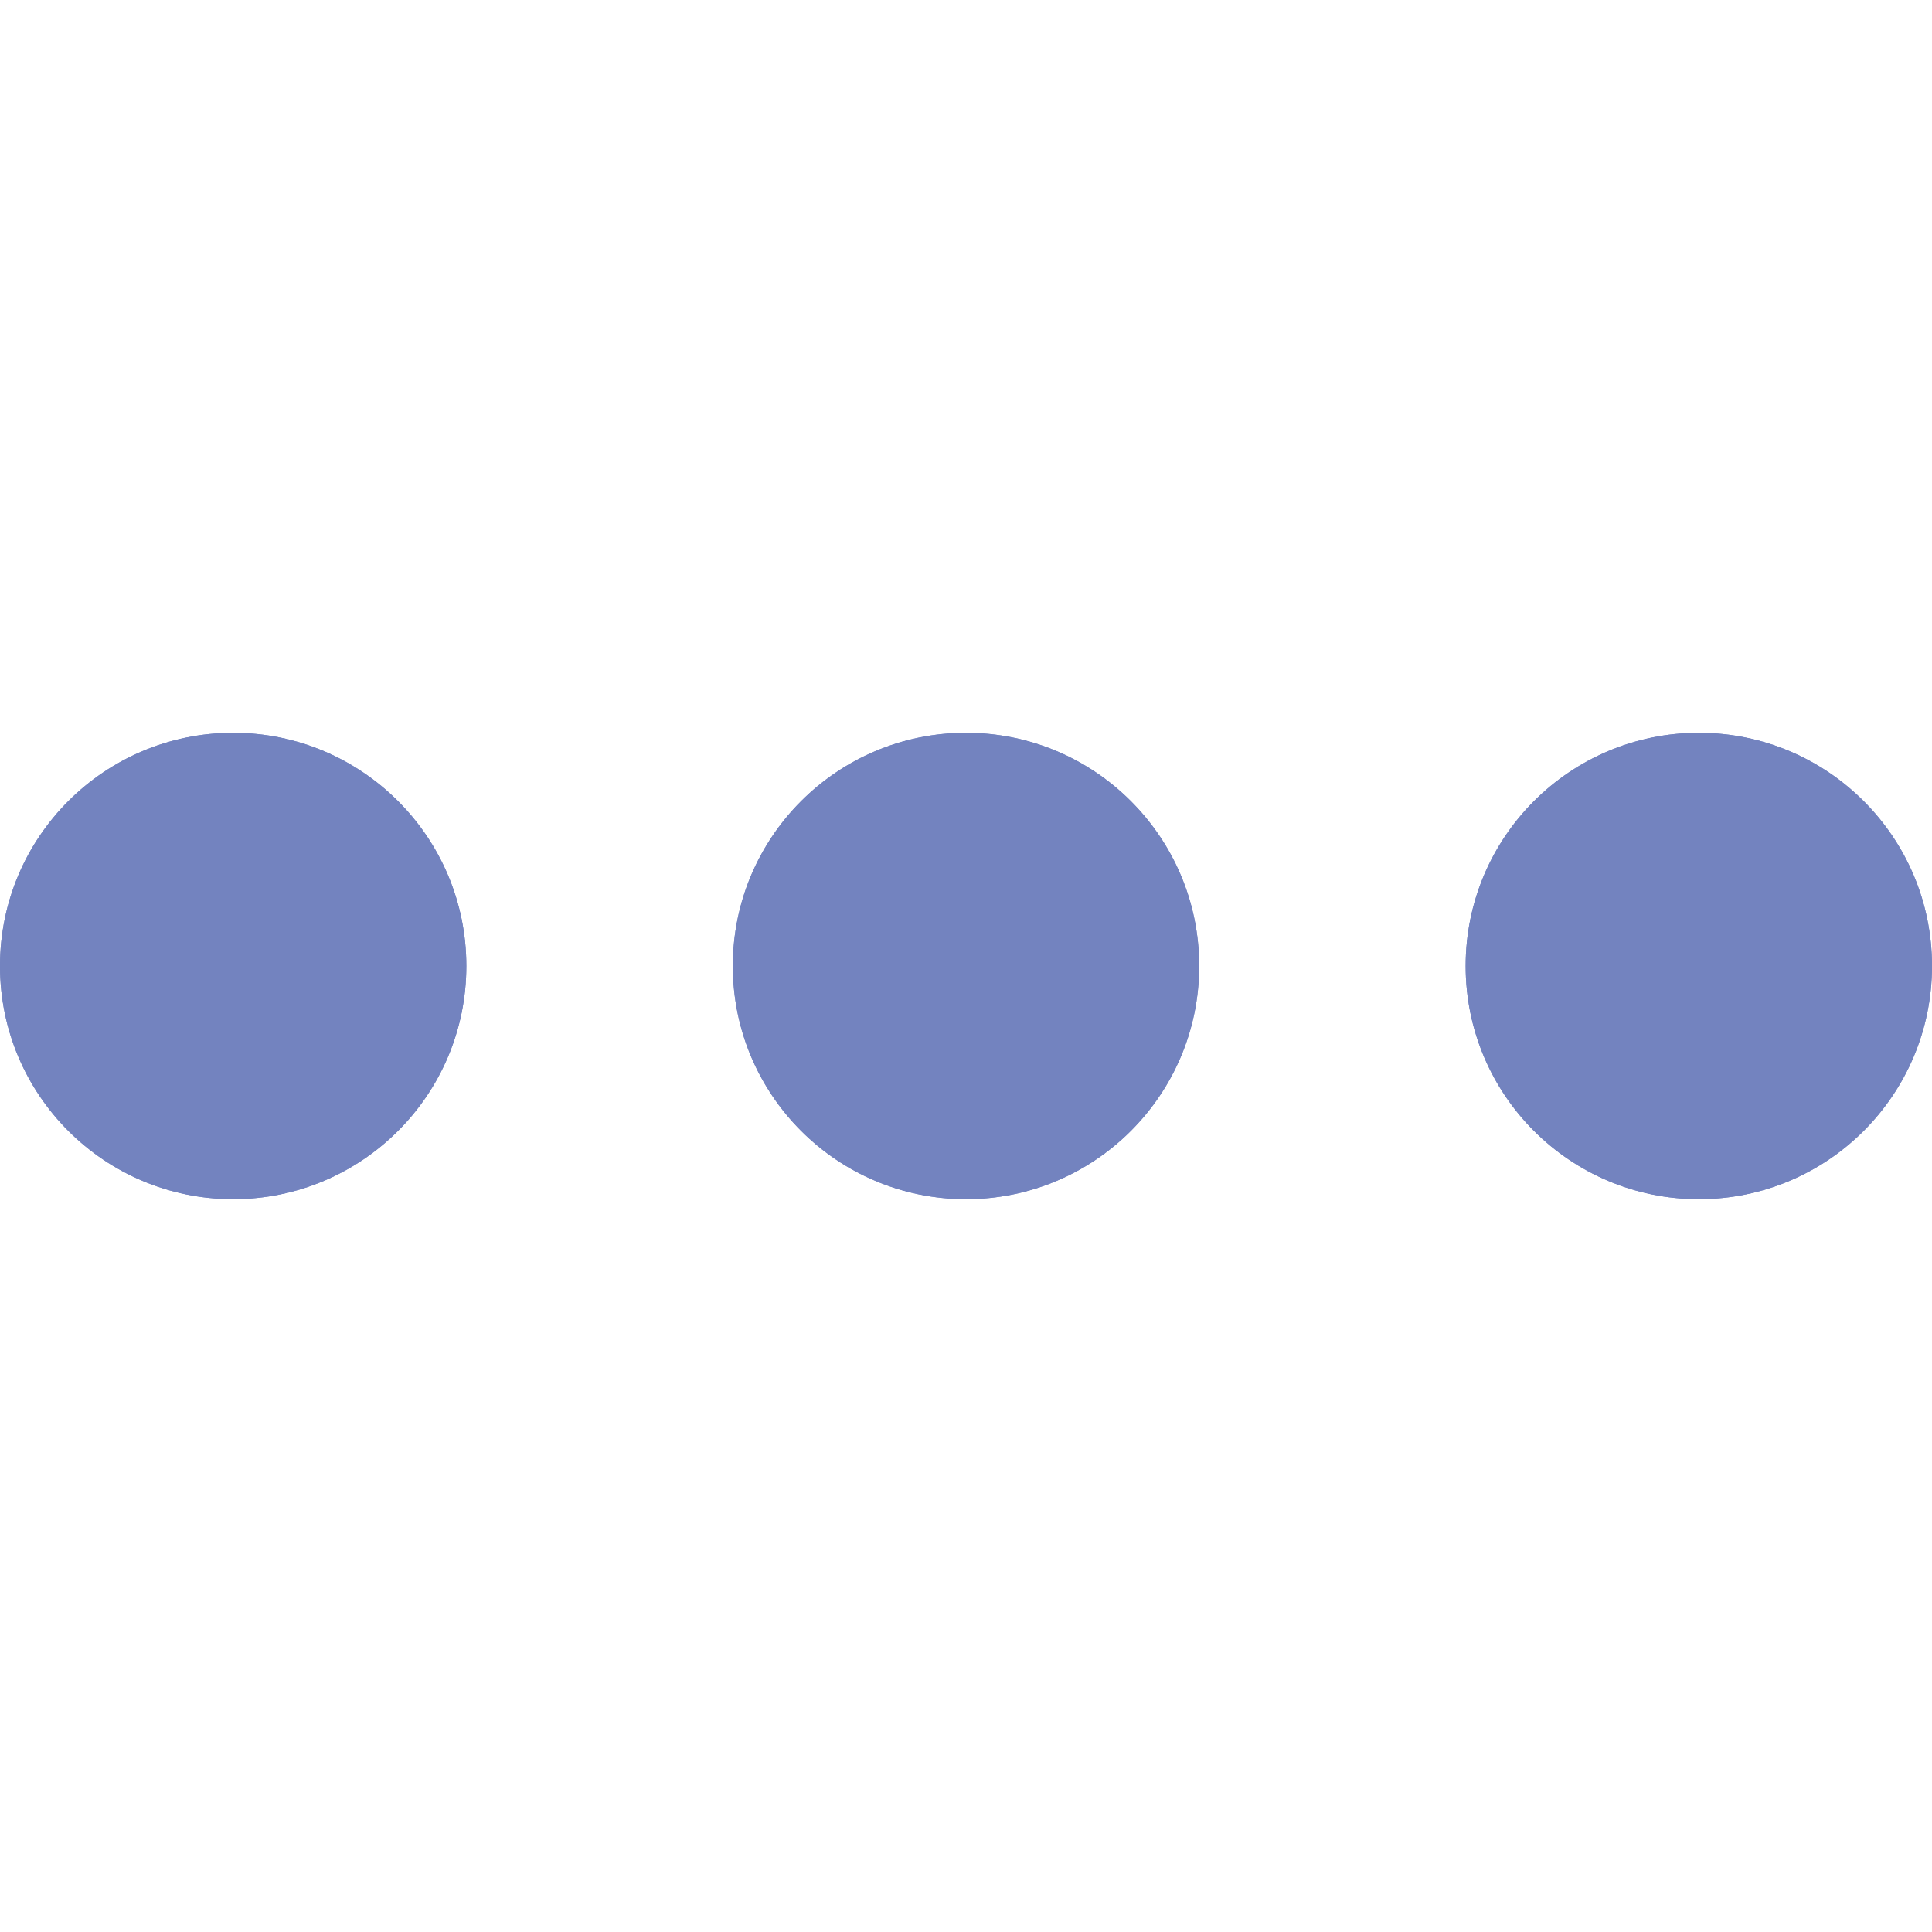
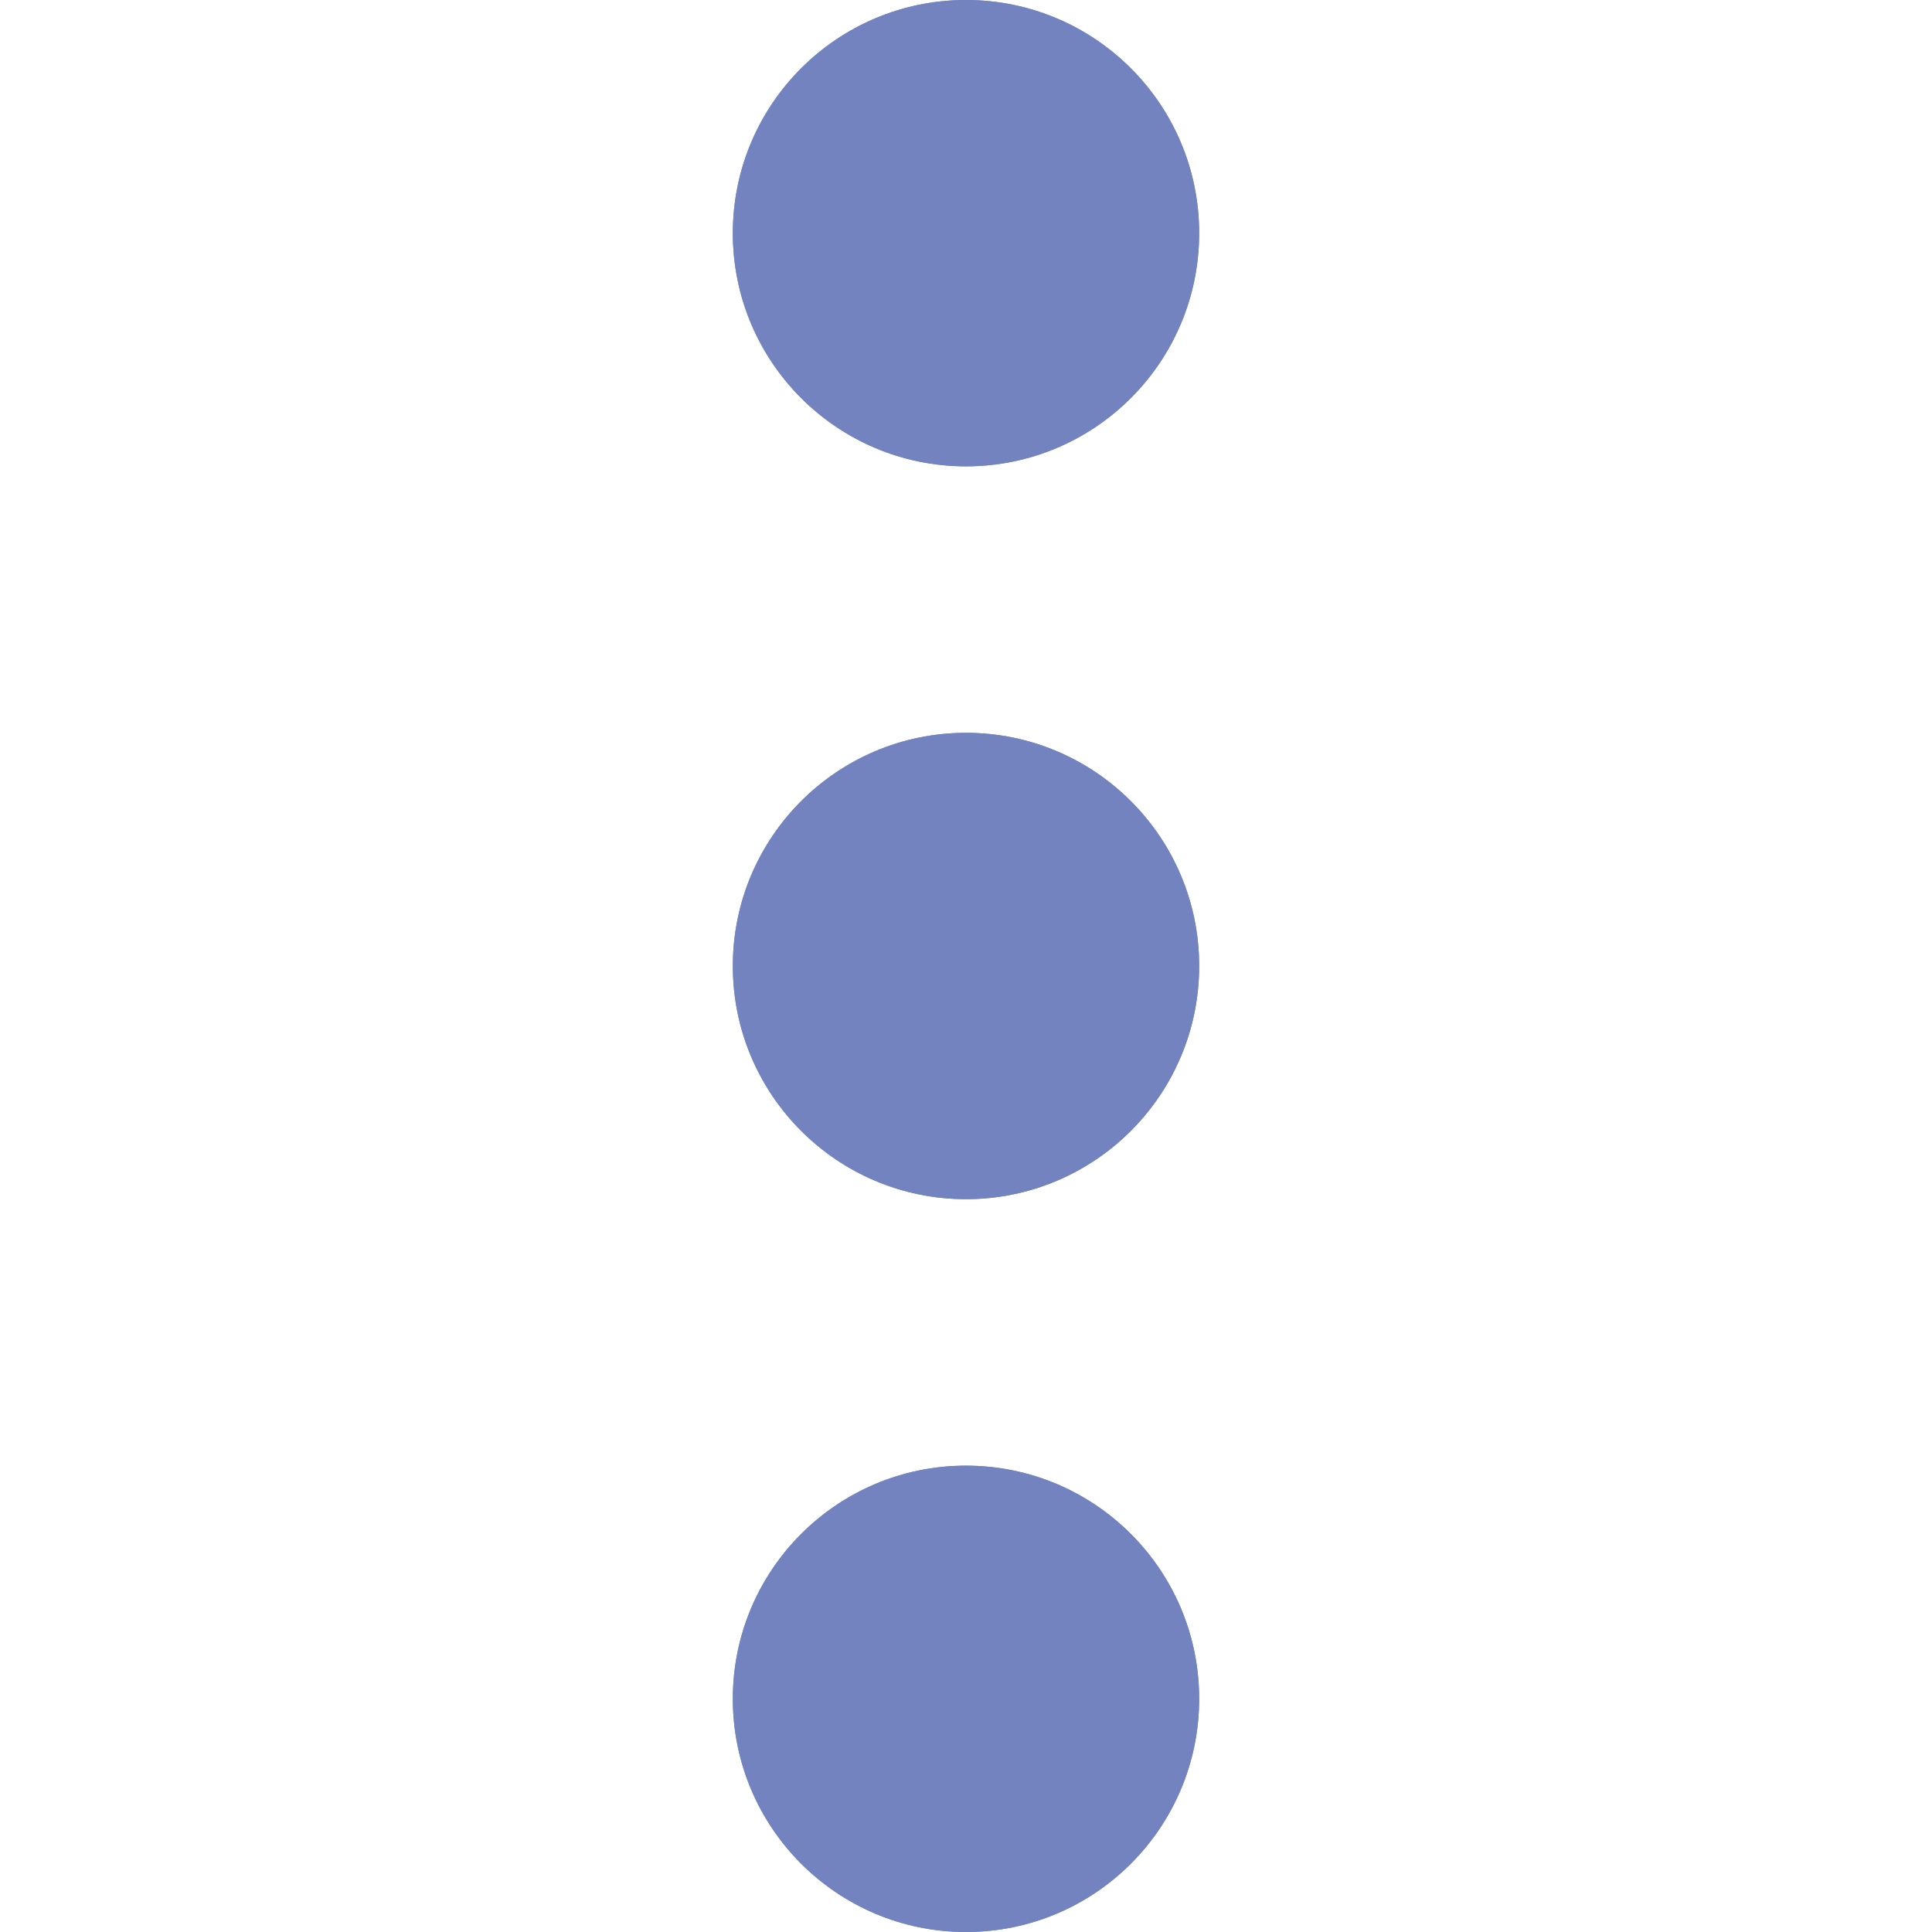
<svg xmlns="http://www.w3.org/2000/svg" version="1.1" id="Capa_1" x="0px" y="0px" viewBox="0 0 58 58" style="enable-background:new 0 0 58 58;" xml:space="preserve">
-   <circle style="fill:#7383BF;" cx="7" cy="29" r="7" />
-   <circle style="fill:#7383BF;" cx="51" cy="29" r="7" />
+   <circle style="fill:#7383BF;" cx="29" cy="7" r="7" />
+   <circle style="fill:#7383BF;" cx="29" cy="51" r="7" />
  <circle style="fill:#7383BF;" cx="29" cy="29" r="7" />
-   <circle style="fill:#7383BF;" cx="7" cy="29" r="7" />
-   <circle style="fill:#7383BF;" cx="51" cy="29" r="7" />
+   <circle style="fill:#7383BF;" cx="29" cy="7" r="7" />
+   <circle style="fill:#7383BF;" cx="29" cy="51" r="7" />
  <circle style="fill:#7383BF;" cx="29" cy="29" r="7" />
  <g>
</g>
  <g>
</g>
  <g>
</g>
  <g>
</g>
  <g>
</g>
  <g>
</g>
  <g>
</g>
  <g>
</g>
  <g>
</g>
  <g>
</g>
  <g>
</g>
  <g>
</g>
  <g>
</g>
  <g>
</g>
  <g>
</g>
</svg>
